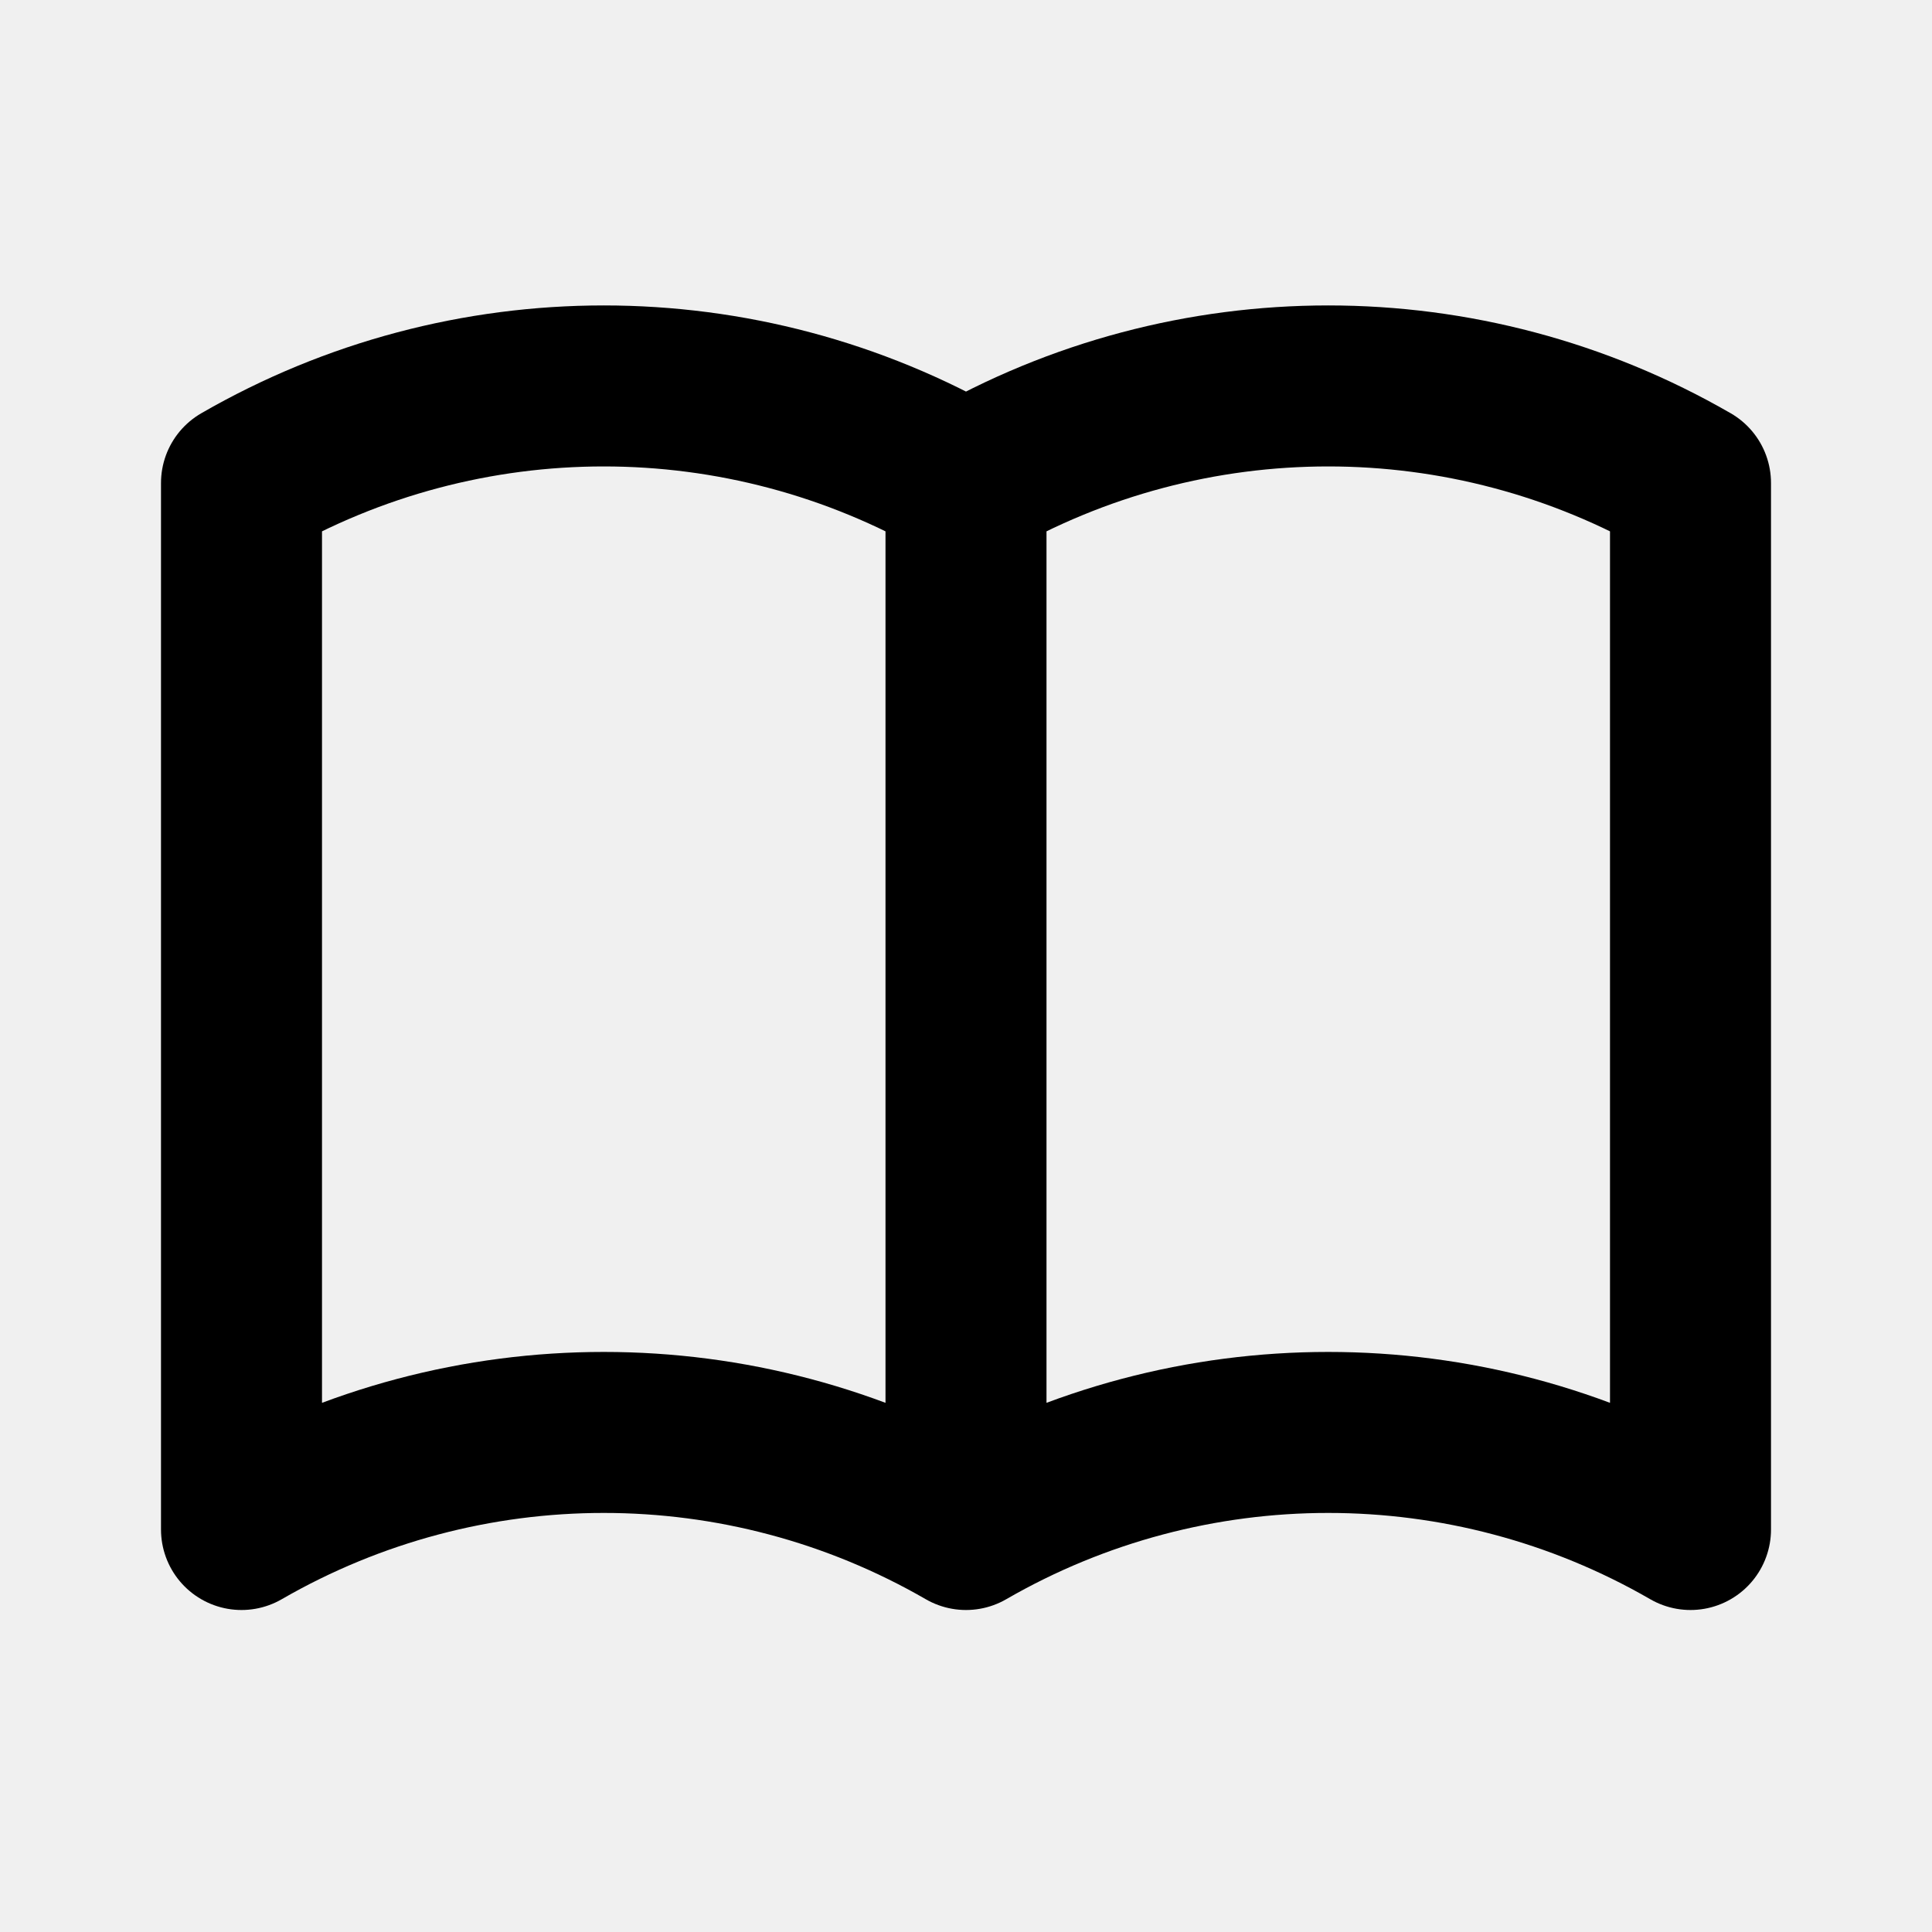
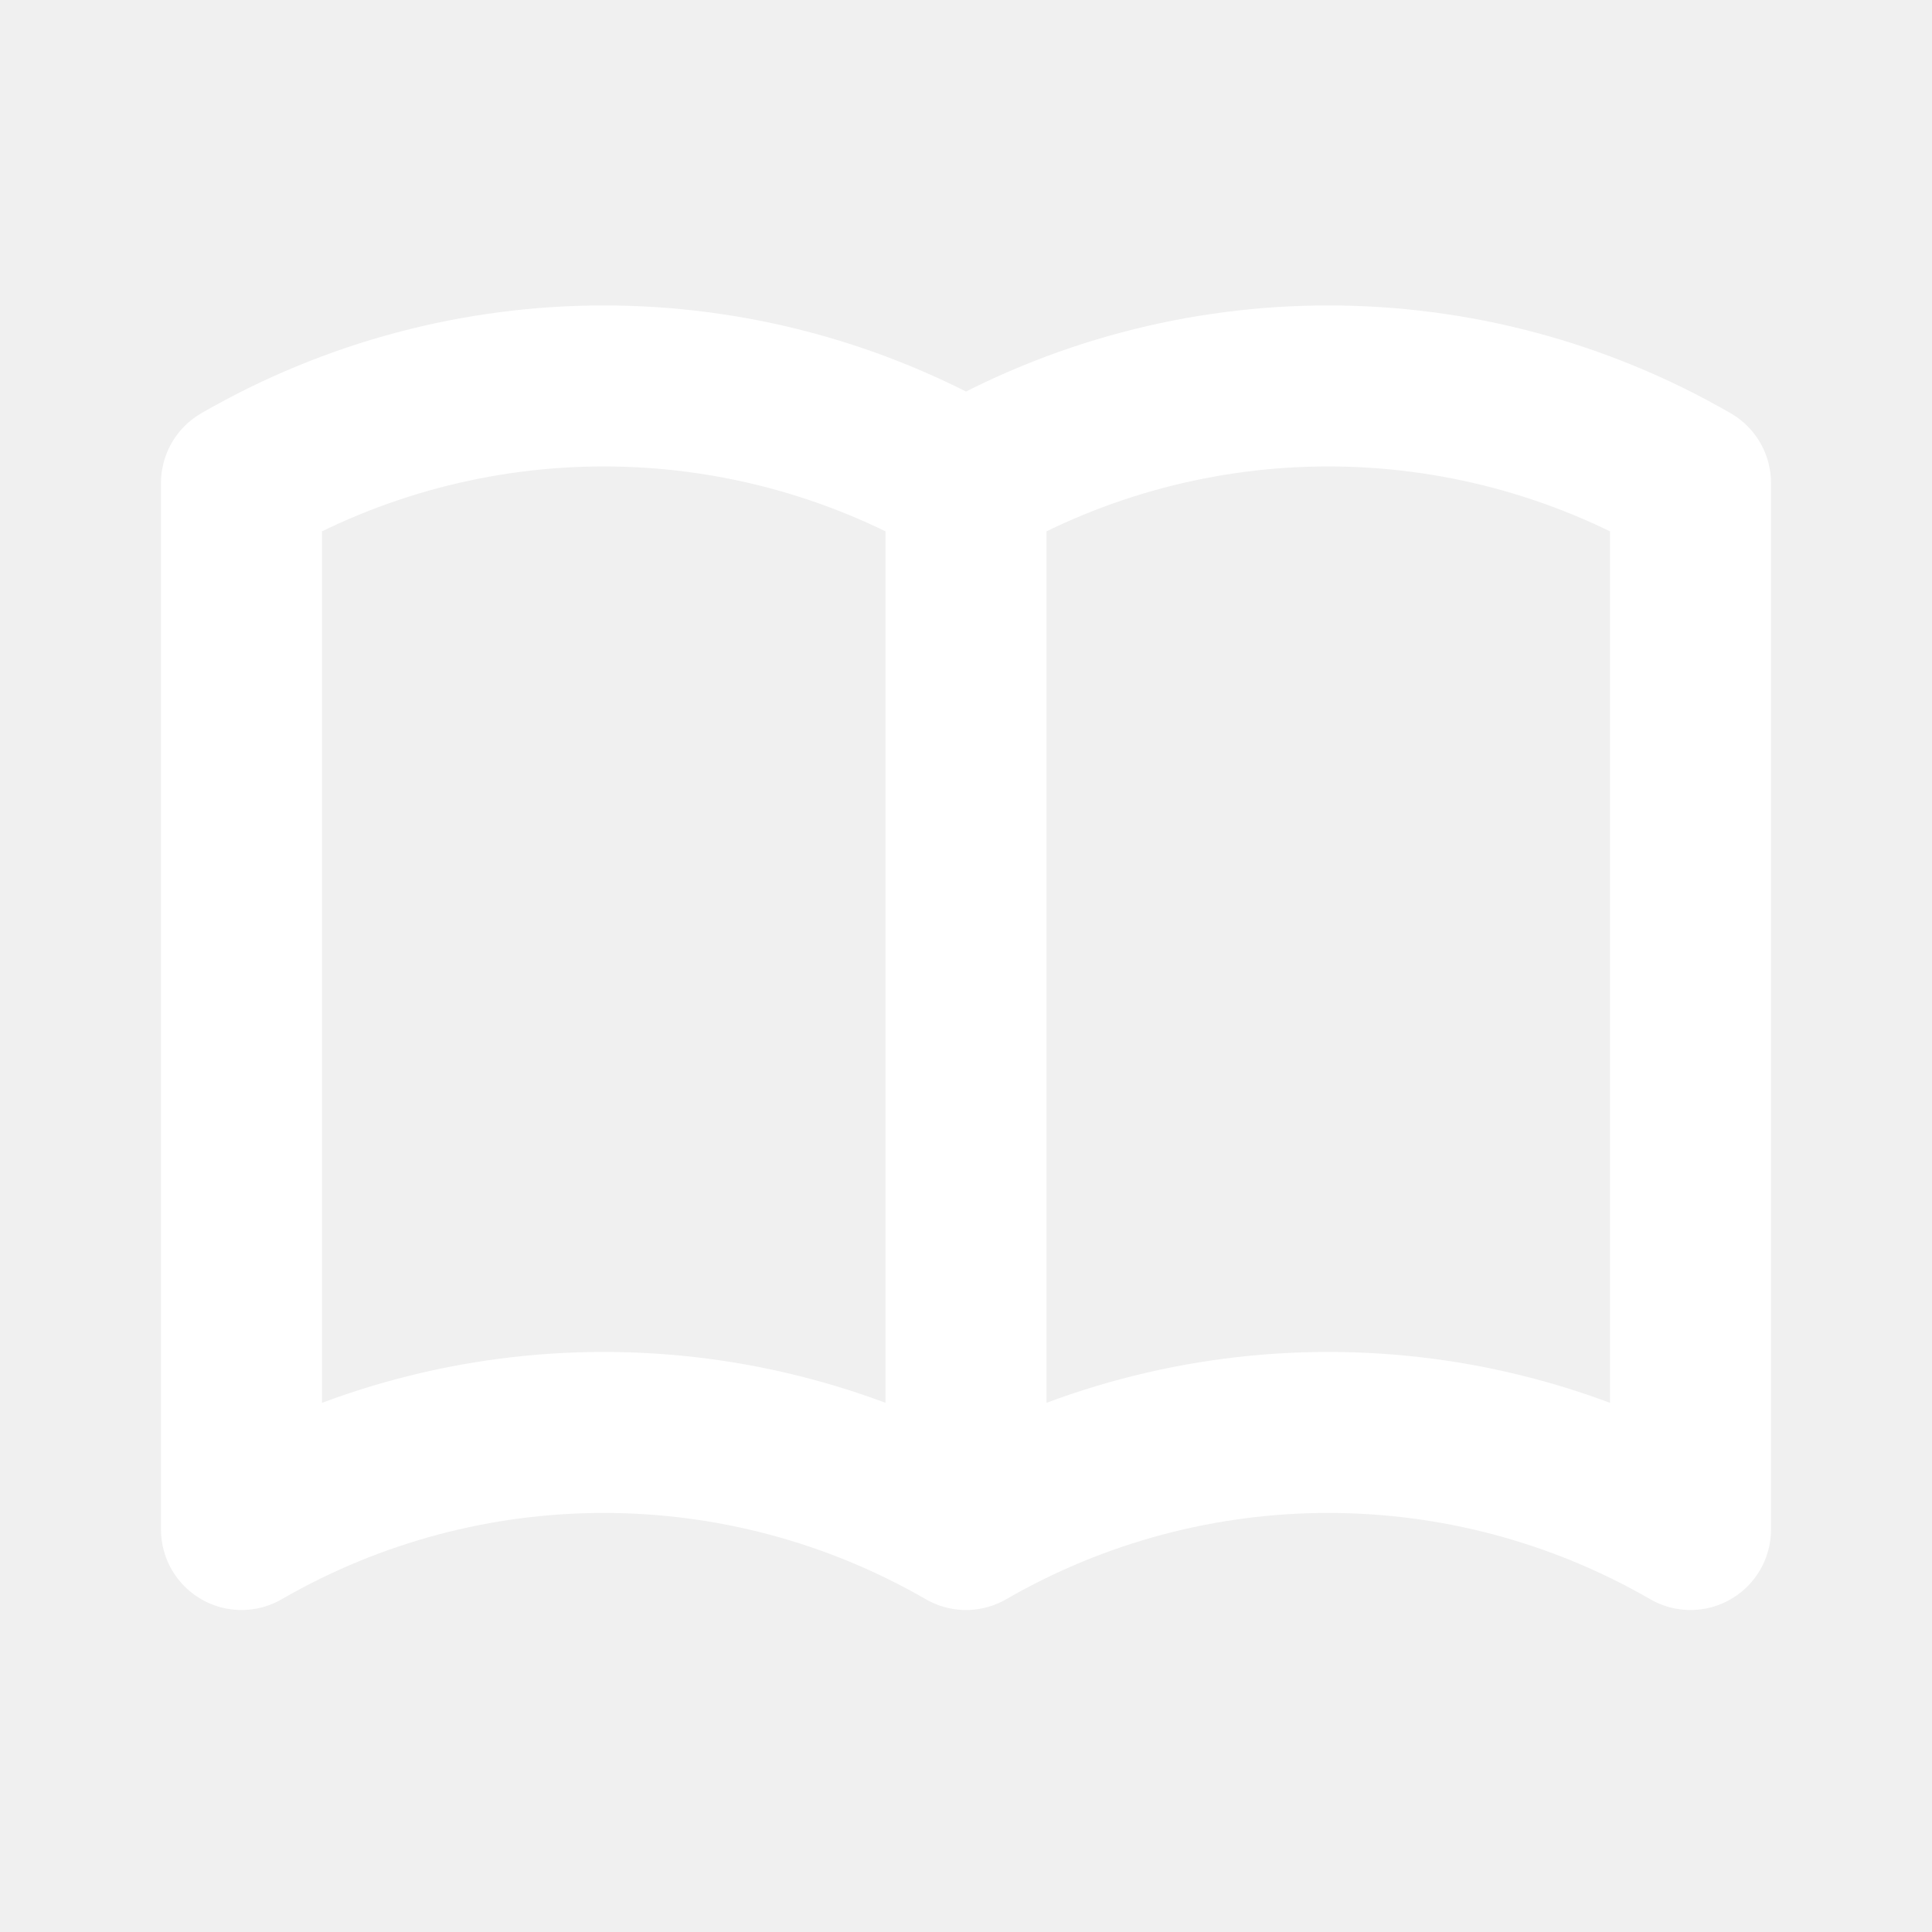
<svg xmlns="http://www.w3.org/2000/svg" width="32" height="32" viewBox="0 0 24 24">
-   <path fill="none" stroke="currentColor" stroke-linecap="round" stroke-linejoin="round" stroke-width="2" d="M3 19a9 9 0 0 1 9 0a9 9 0 0 1 9 0M3 6a9 9 0 0 1 9 0a9 9 0 0 1 9 0M3 6v13m9-13v13m9-13v13" />
+   <path fill="none" stroke="white" stroke-linecap="round" stroke-linejoin="round" stroke-width="2" d="M3 19a9 9 0 0 1 9 0a9 9 0 0 1 9 0M3 6a9 9 0 0 1 9 0a9 9 0 0 1 9 0M3 6v13m9-13v13m9-13v13" />
</svg>
